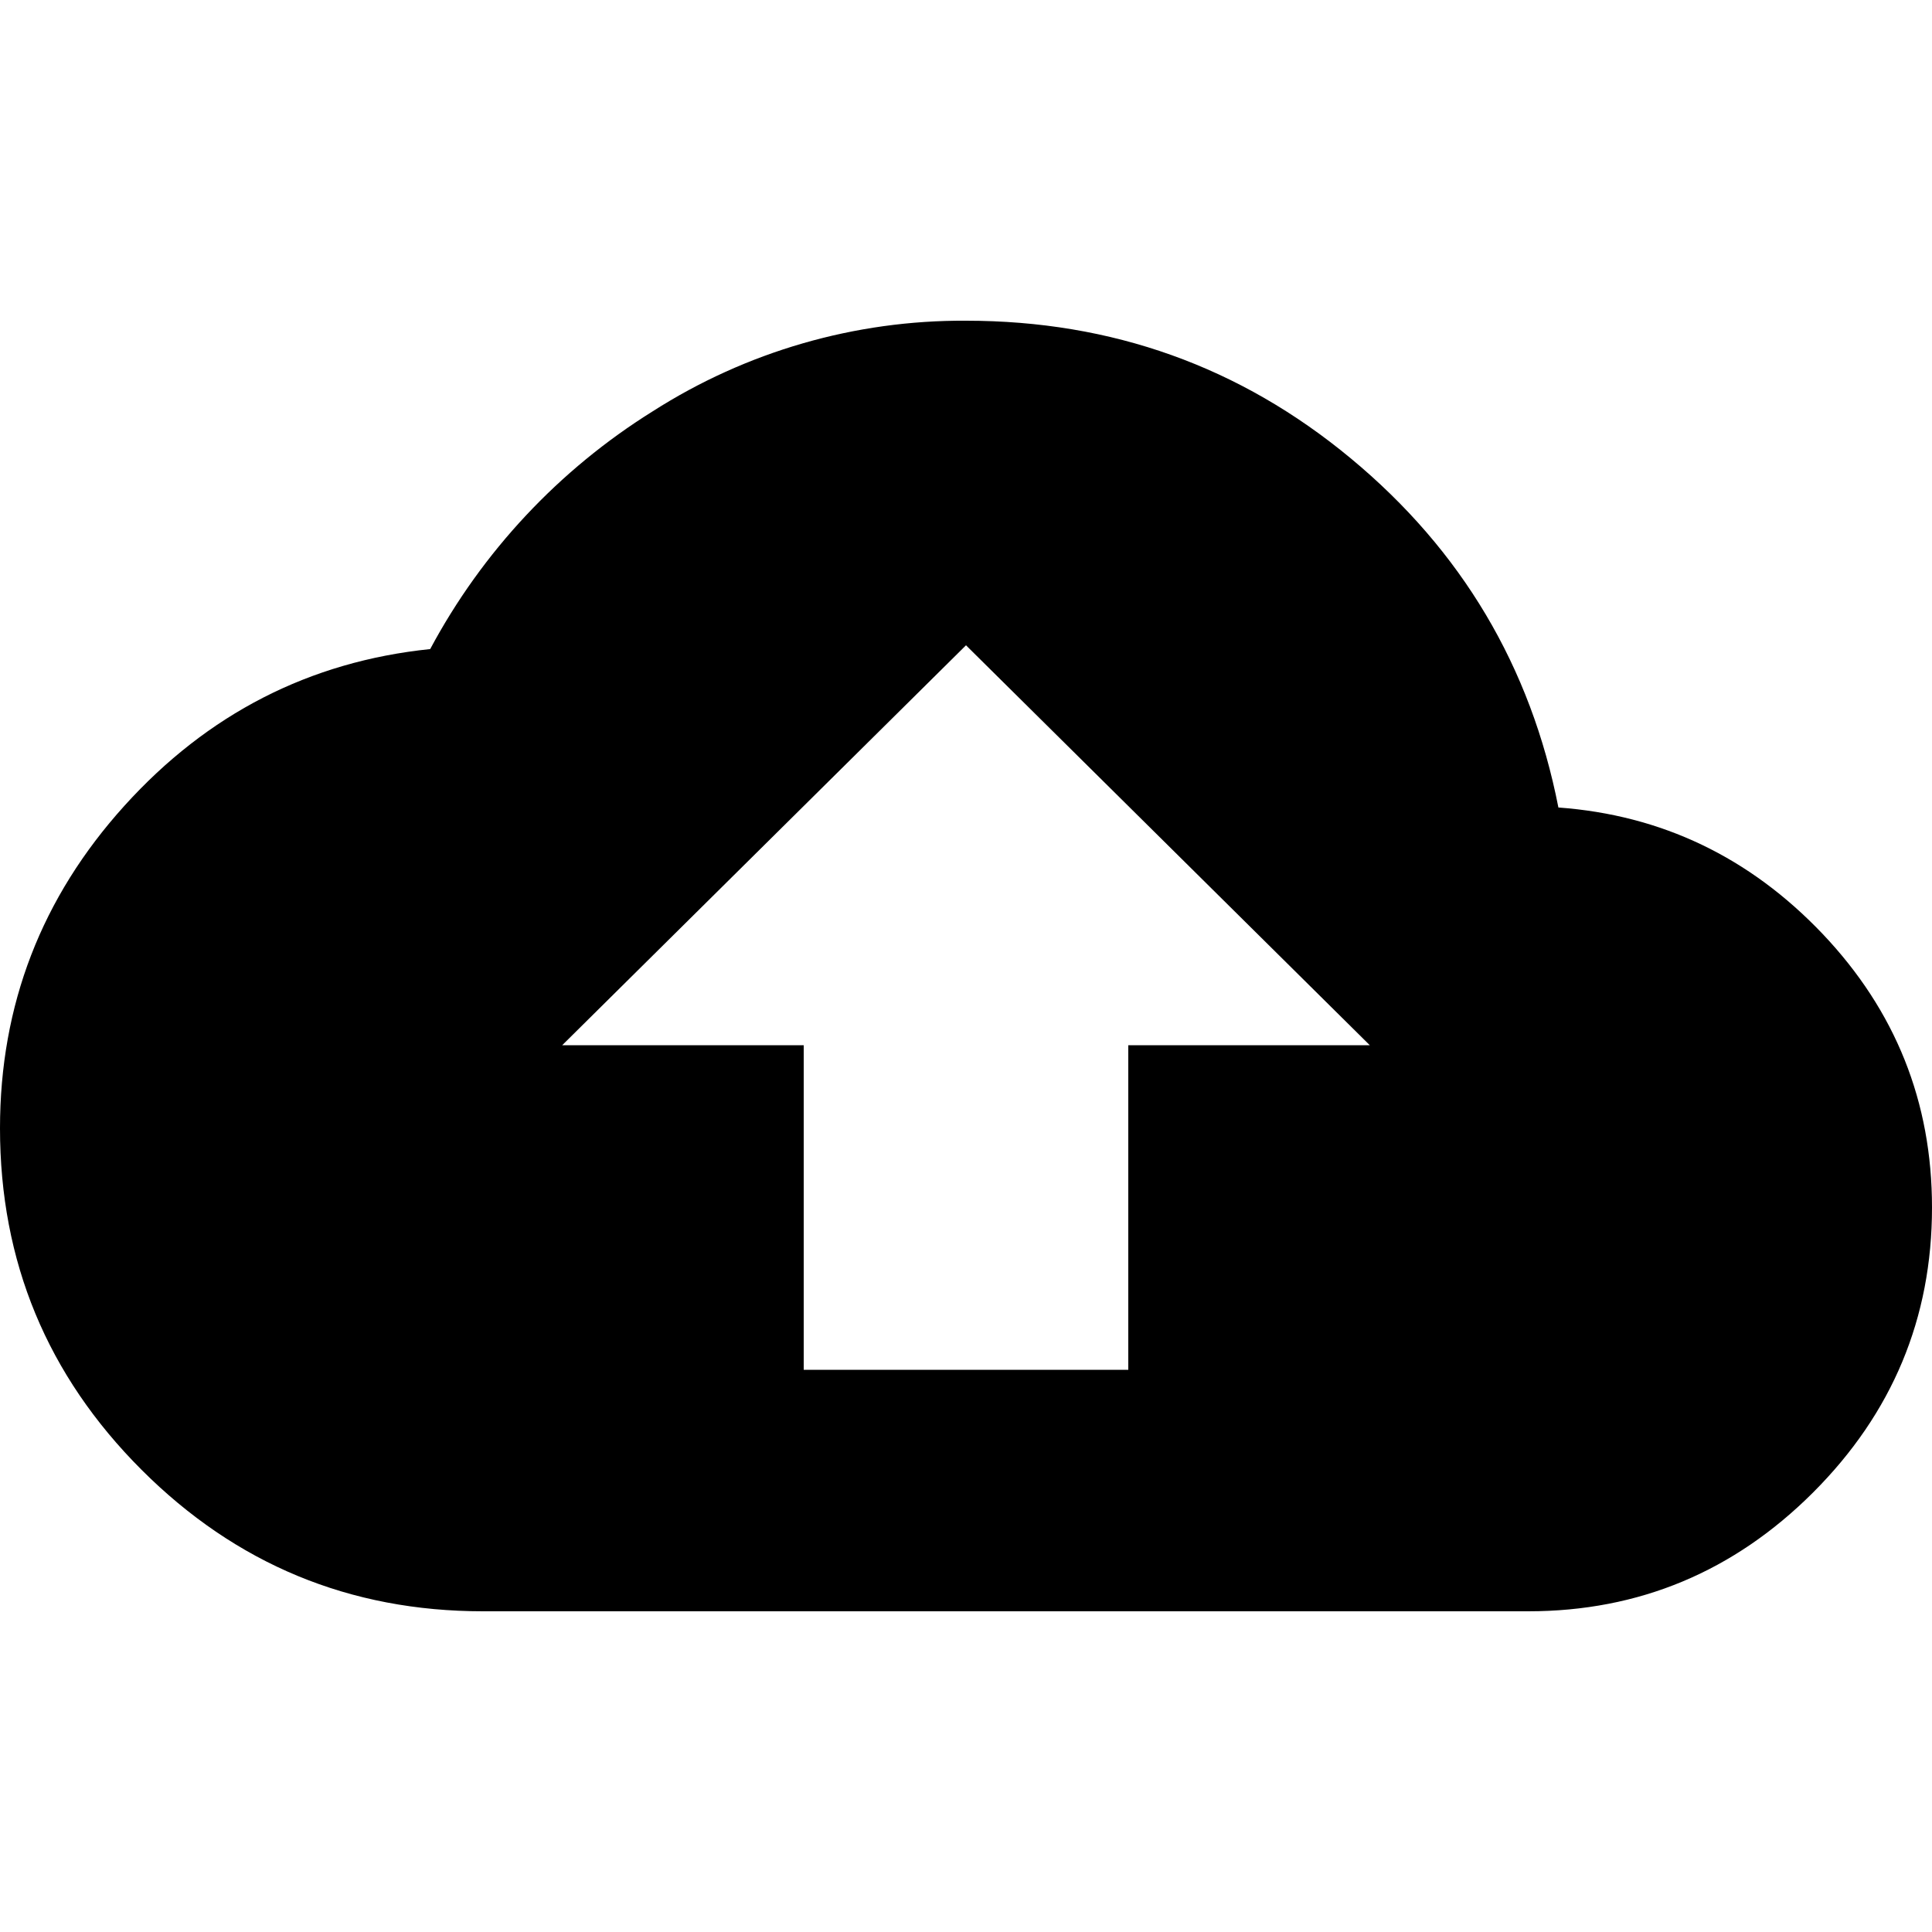
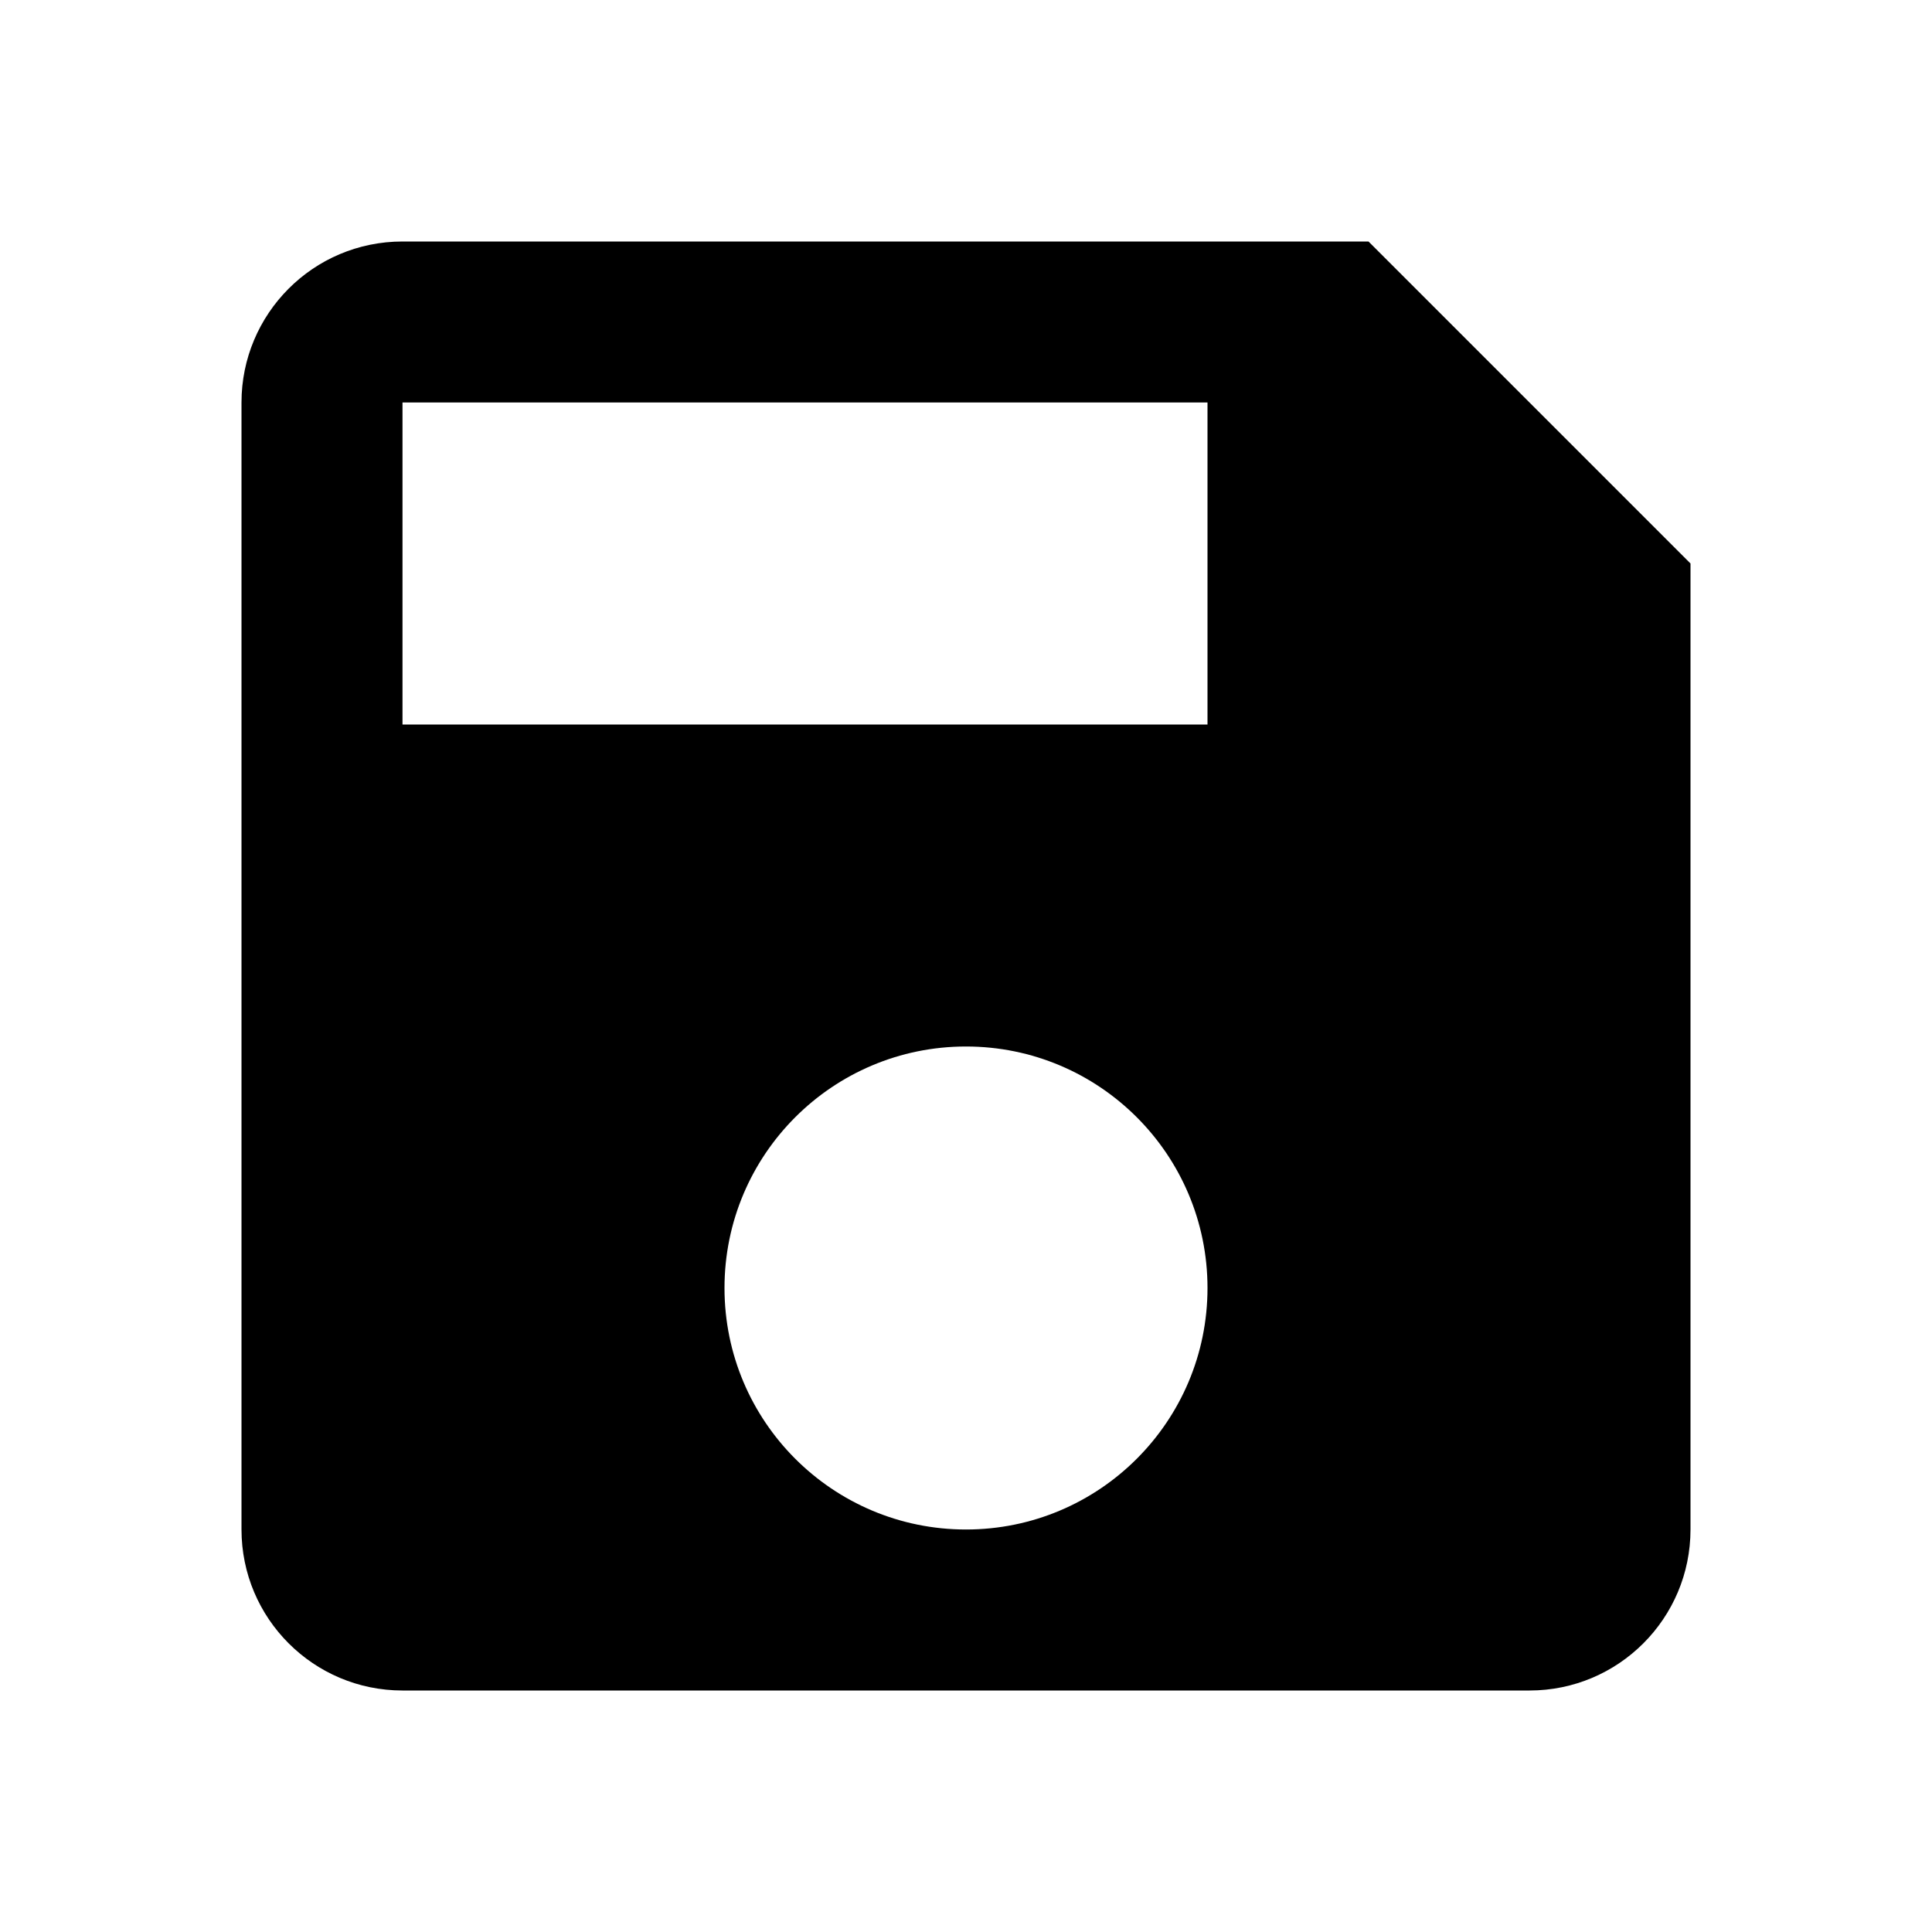
<svg xmlns="http://www.w3.org/2000/svg" viewBox="0 0 24 24">
-   <path fill-rule="evenodd" d="M14.016 12.984h3L12 8.016l-5.016 4.968h3v4.032h4.032v-4.032zm5.343-2.953c1.282.094 2.375.617 3.282 1.57C23.547 12.556 24 13.688 24 15c0 1.375-.492 2.555-1.477 3.54-.984.983-2.164 1.476-3.539 1.476H6c-1.656 0-3.07-.586-4.242-1.758C.586 17.086 0 15.672 0 14.016c0-1.532.516-2.868 1.547-4.008 1.031-1.14 2.297-1.79 3.797-1.945a7.838 7.838 0 0 1 2.765-2.954A7.145 7.145 0 0 1 12 3.984c1.813 0 3.406.57 4.781 1.711 1.375 1.14 2.235 2.586 2.578 4.336z" />
+   <path fill="currentColor" d="M15,9H5V5H15M12,19A3,3 0 0,1 9,16A3,3 0 0,1 12,13A3,3 0 0,1 15,16A3,3 0 0,1 12,19M17,3H5C3.89,3 3,3.9 3,5V19A2,2 0 0,0 5,21H19A2,2 0 0,0 21,19V7L17,3Z" />
</svg>
